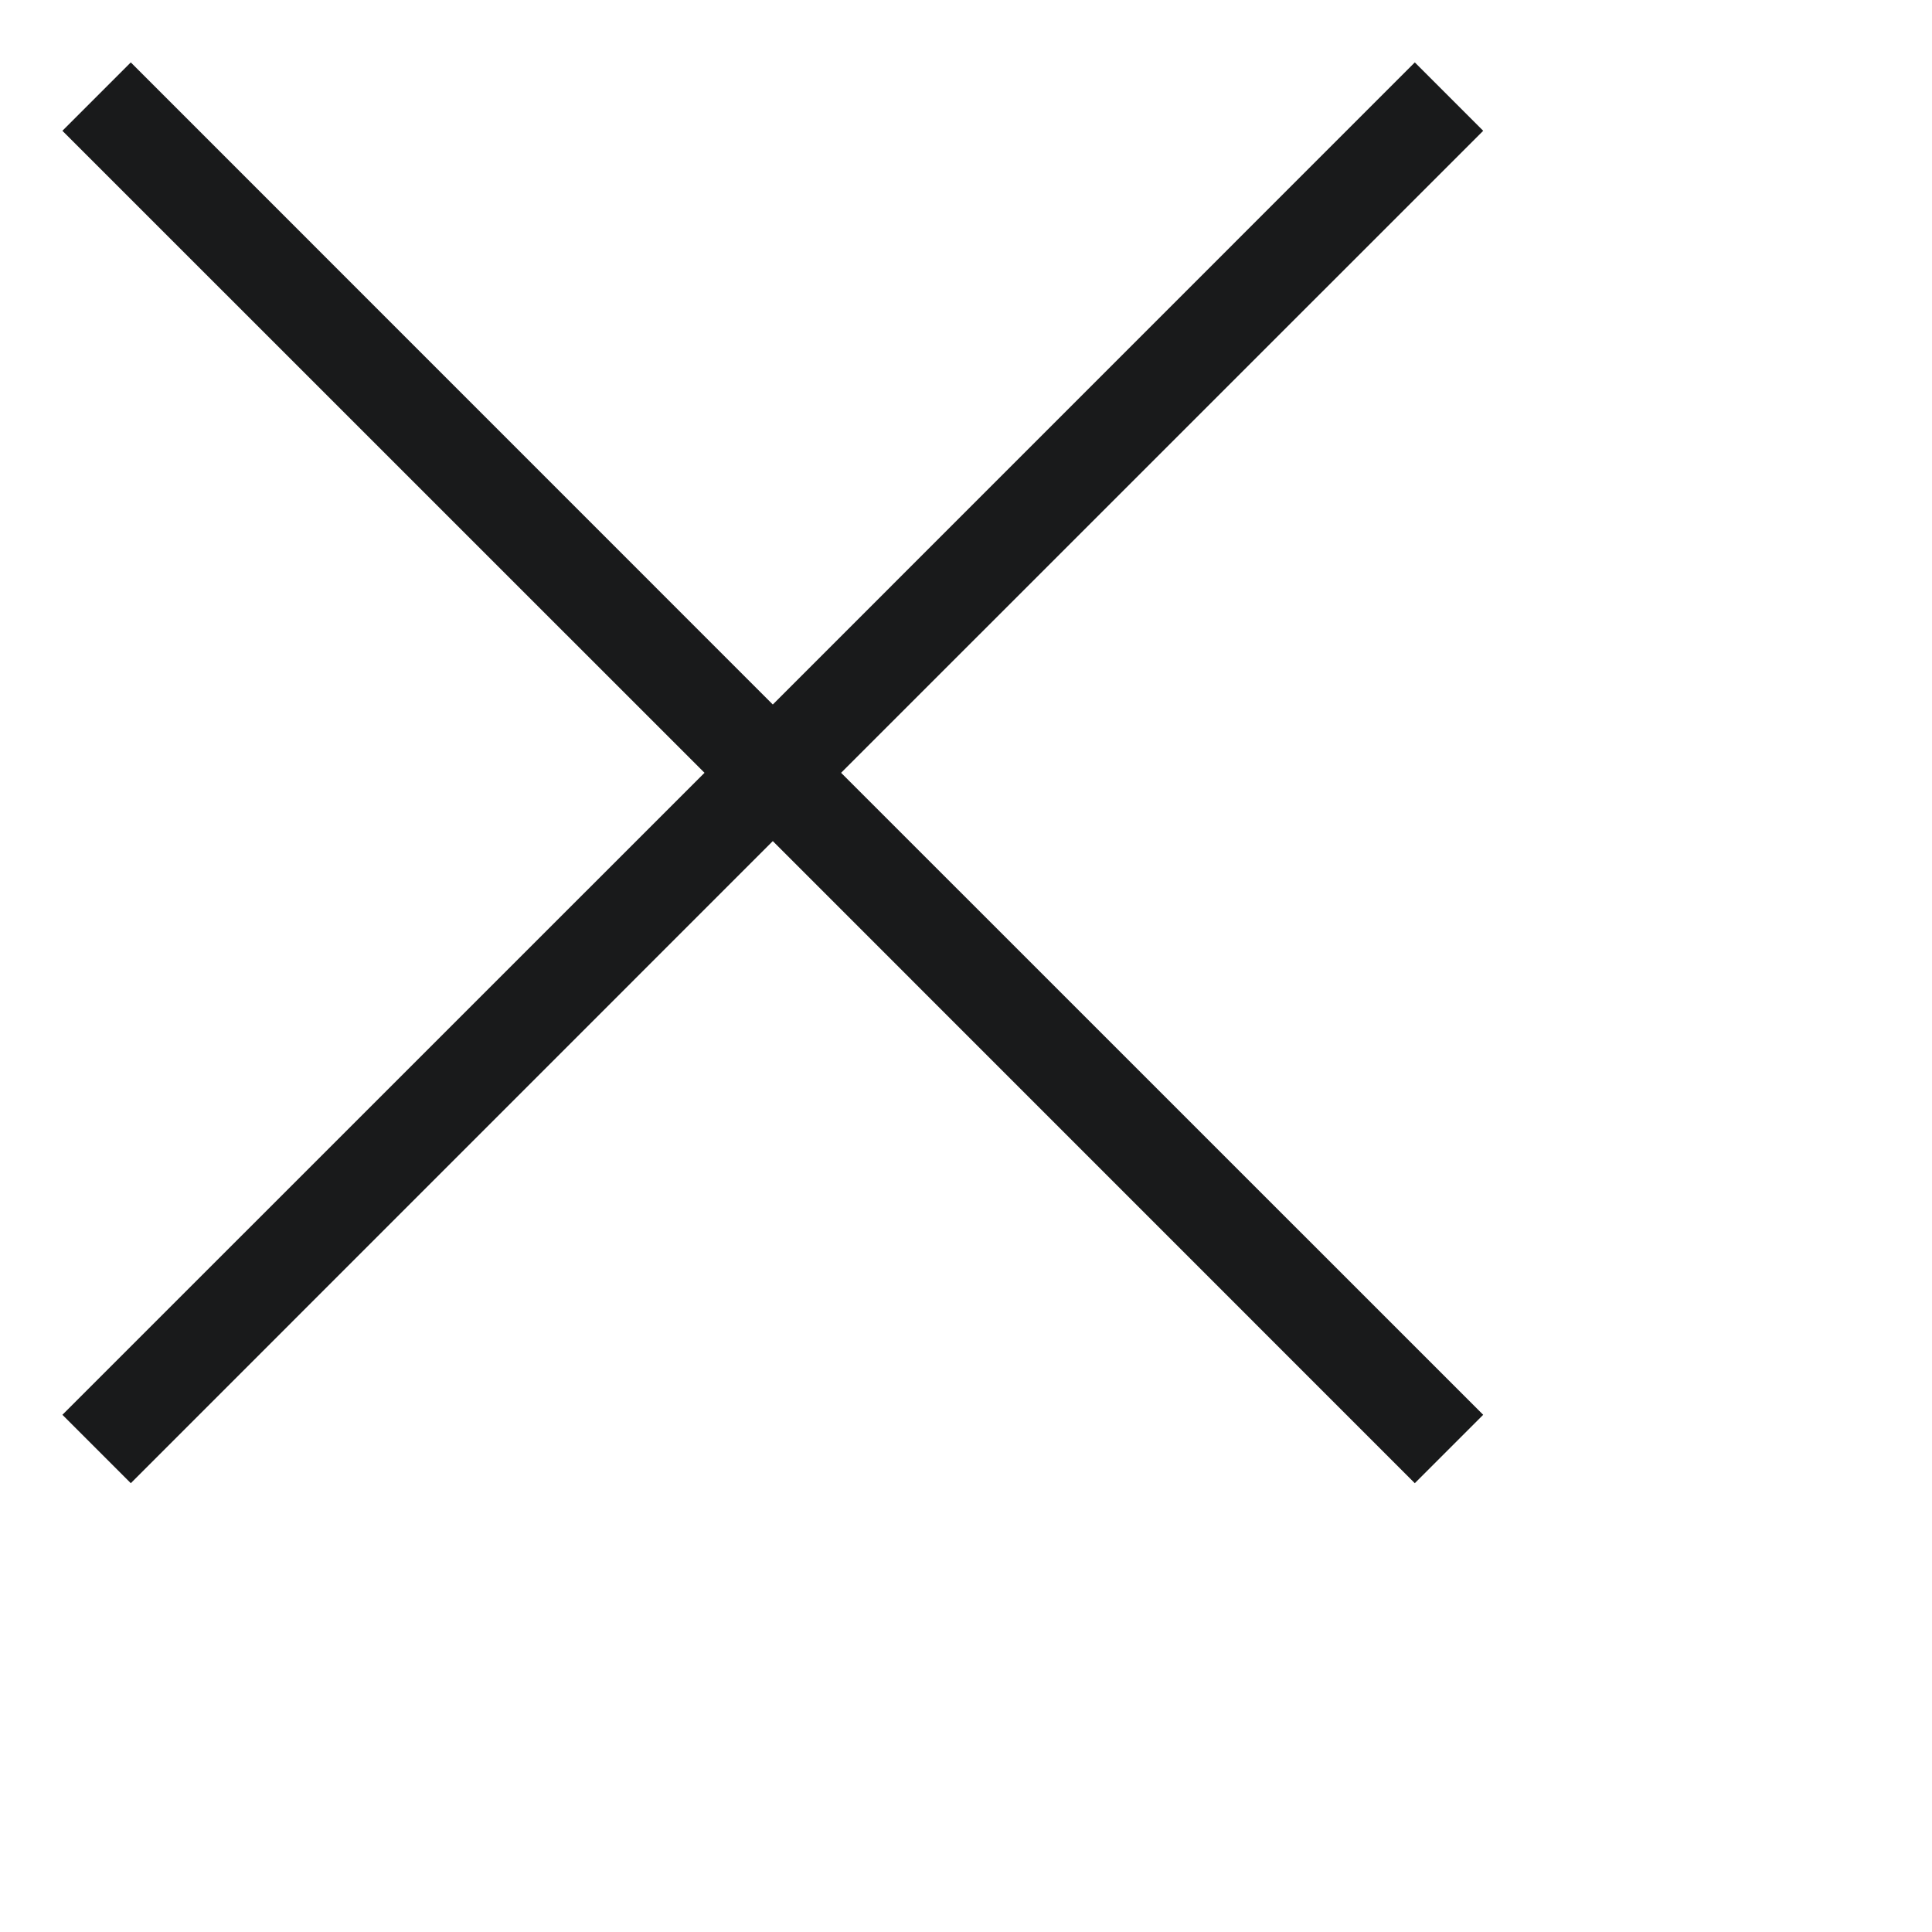
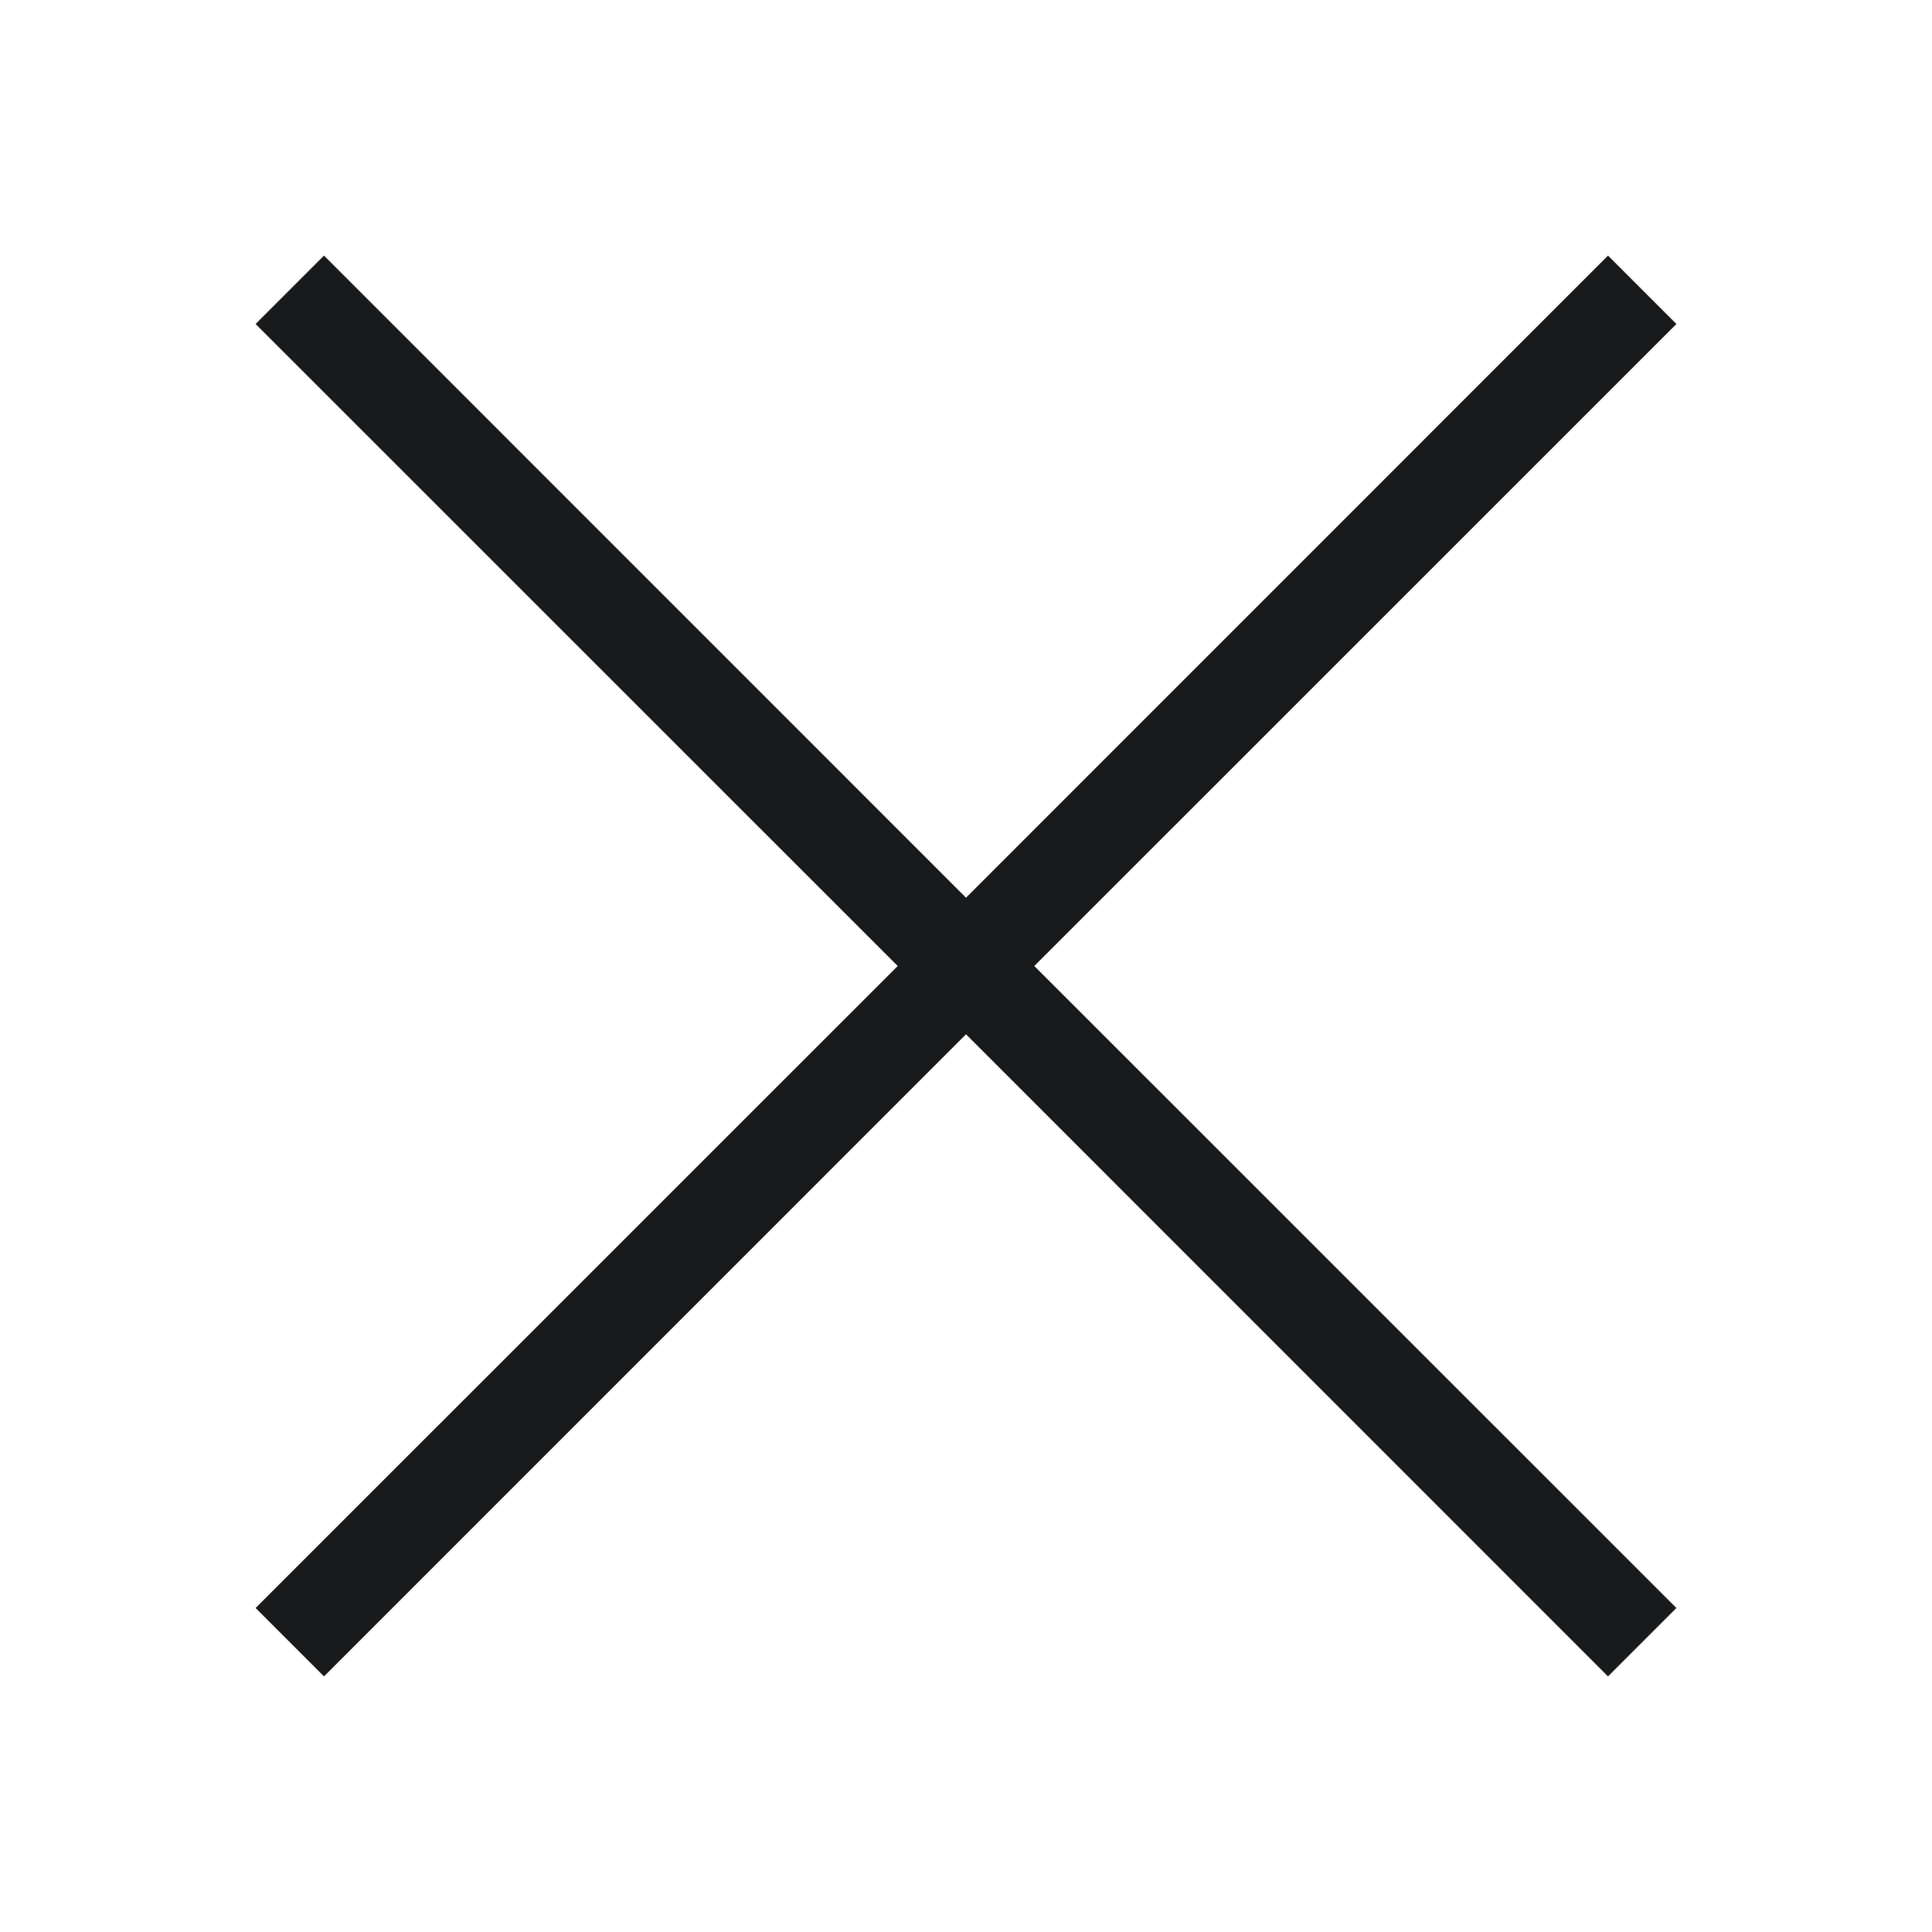
- <svg xmlns="http://www.w3.org/2000/svg" viewBox="0 0 20 20" fill="none">
-   <path fill-rule="evenodd" clip-rule="evenodd" d="M7.293 8L0.646 1.354L1.354 0.646L8 7.293L14.646 0.646L15.354 1.354L8.707 8L15.354 14.646L14.646 15.354L8 8.707L1.354 15.354L0.646 14.646L7.293 8Z" fill="#191A1B" />
+ <svg xmlns="http://www.w3.org/2000/svg" width="20" height="20" viewBox="0 0 20 20" fill="none">
+   <g id="Exit/20">
+     <path id="Combined Shape" fill-rule="evenodd" clip-rule="evenodd" d="M9.293 10L2.646 3.354L3.354 2.646L10 9.293L16.646 2.646L17.354 3.354L10.707 10L17.354 16.646L16.646 17.354L10 10.707L3.354 17.354L2.646 16.646L9.293 10Z" fill="#191A1B" />
+   </g>
</svg>
